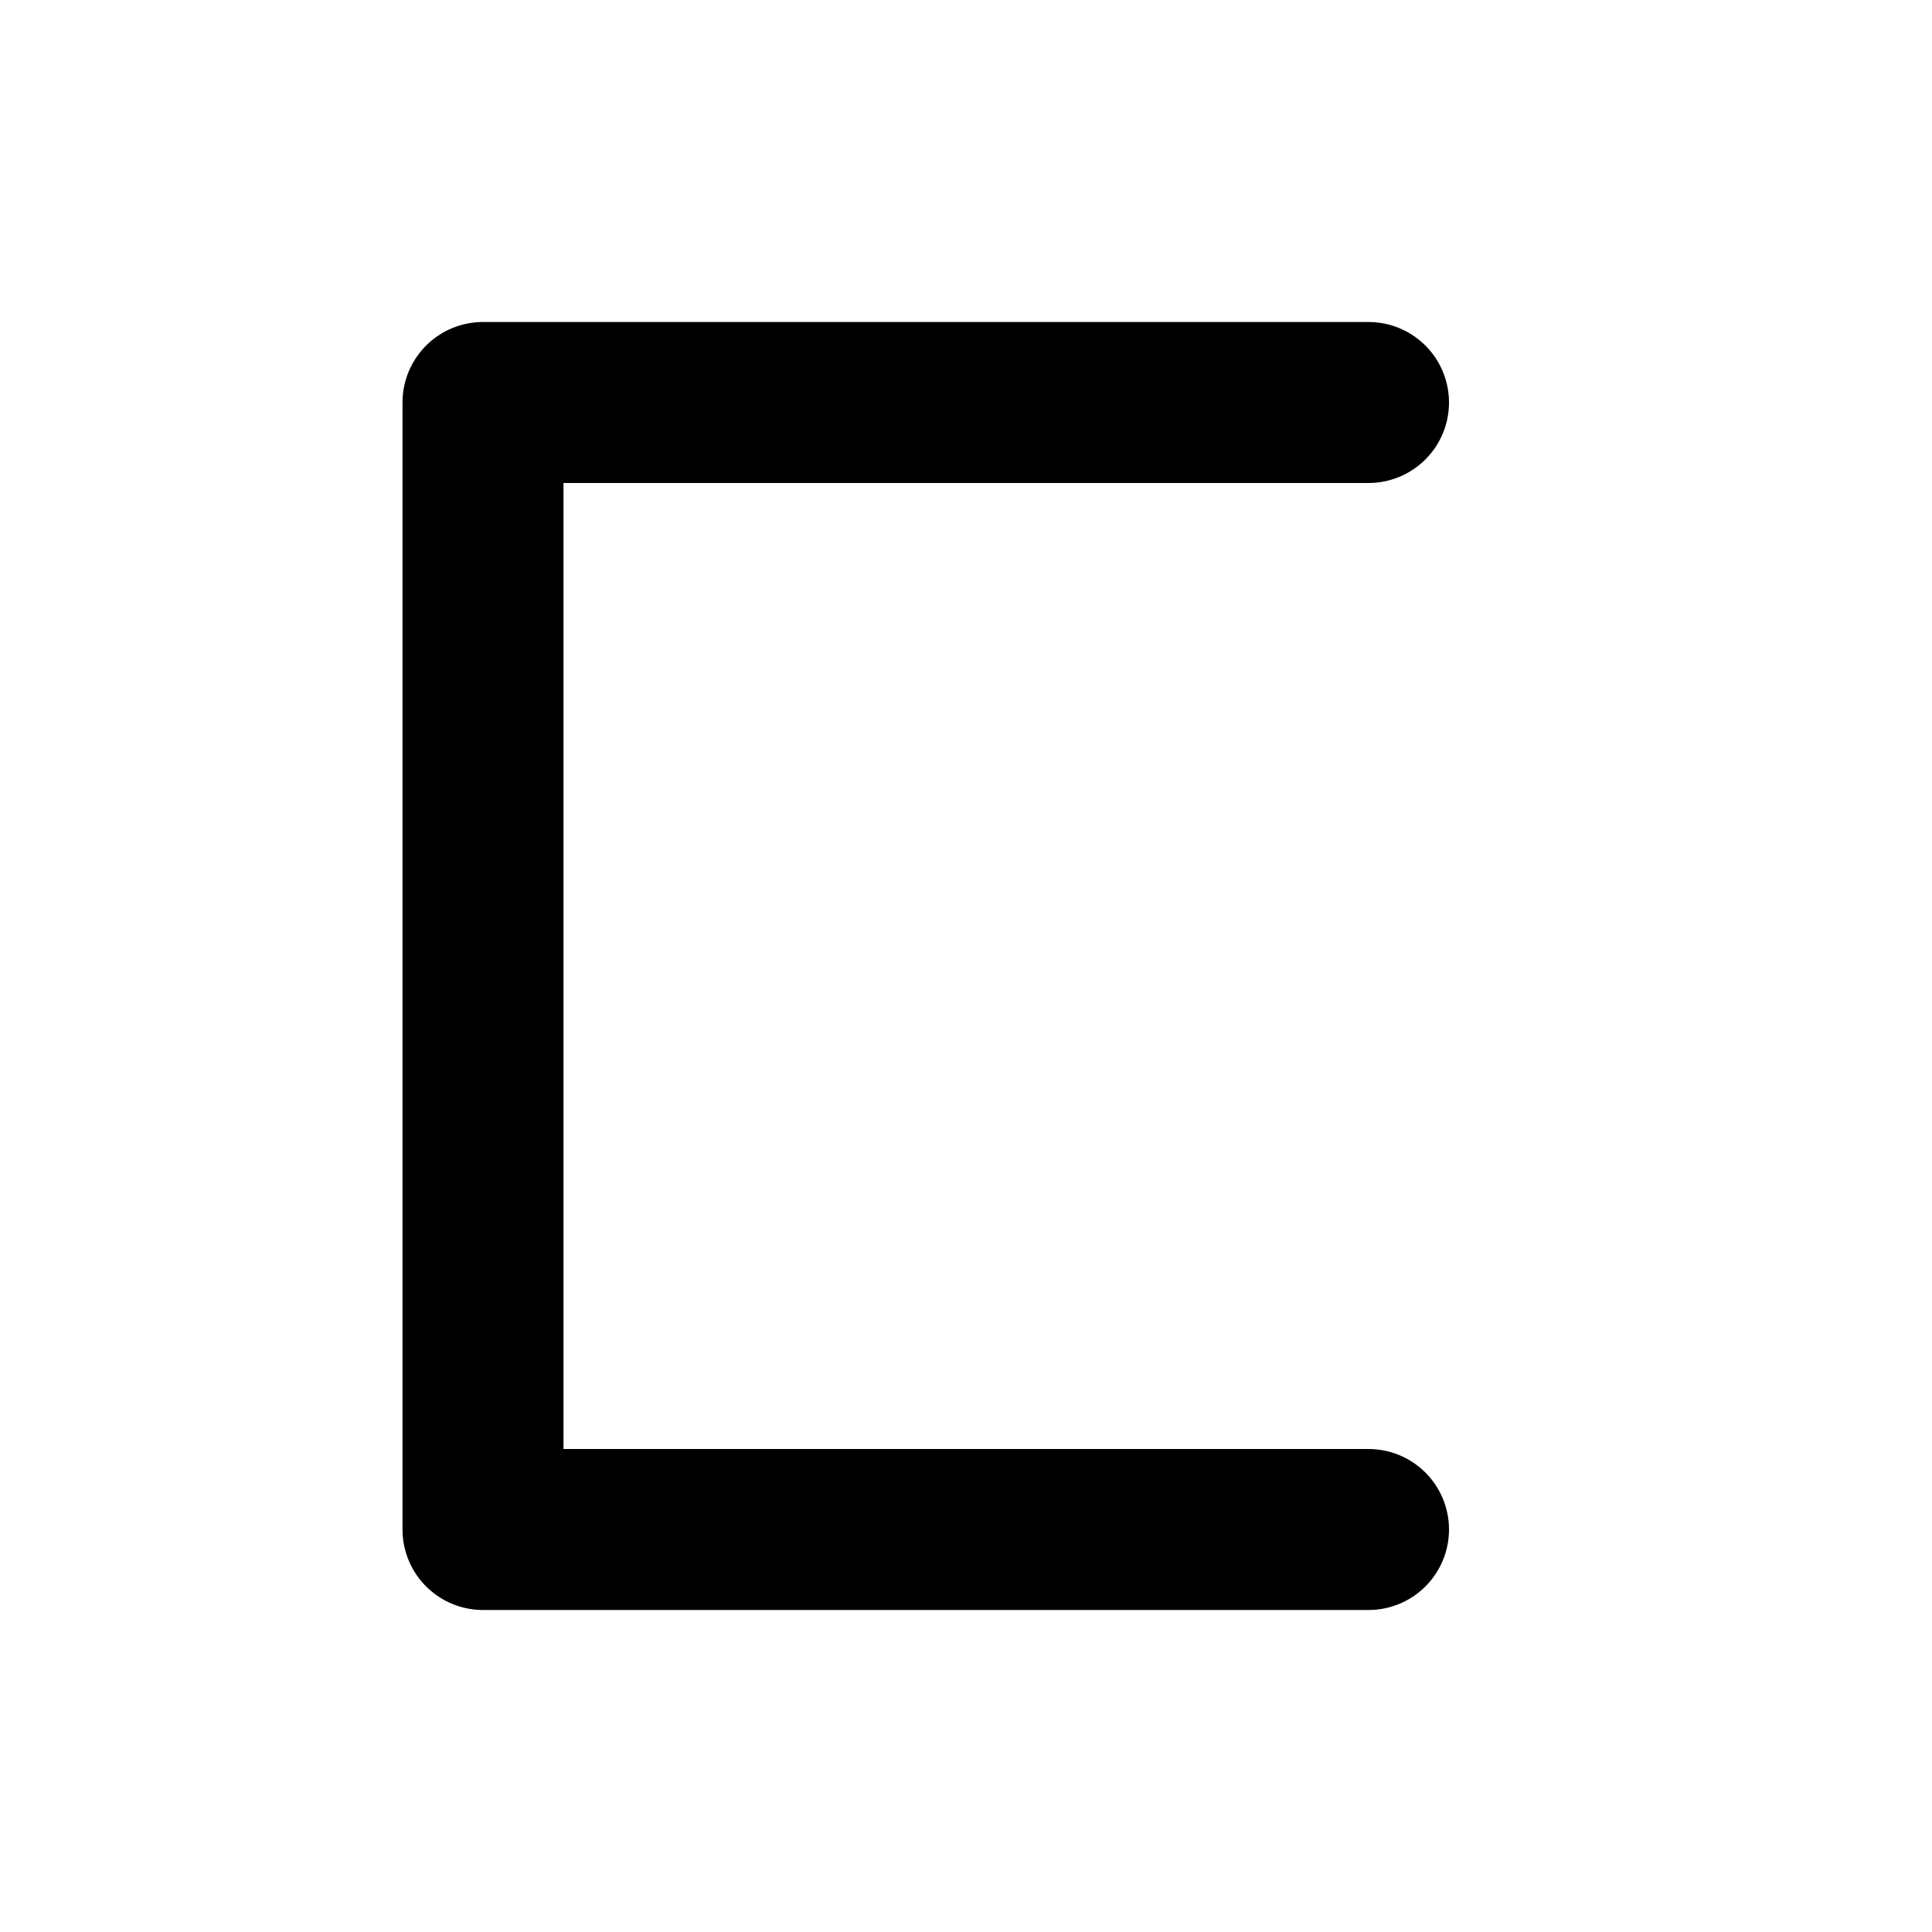
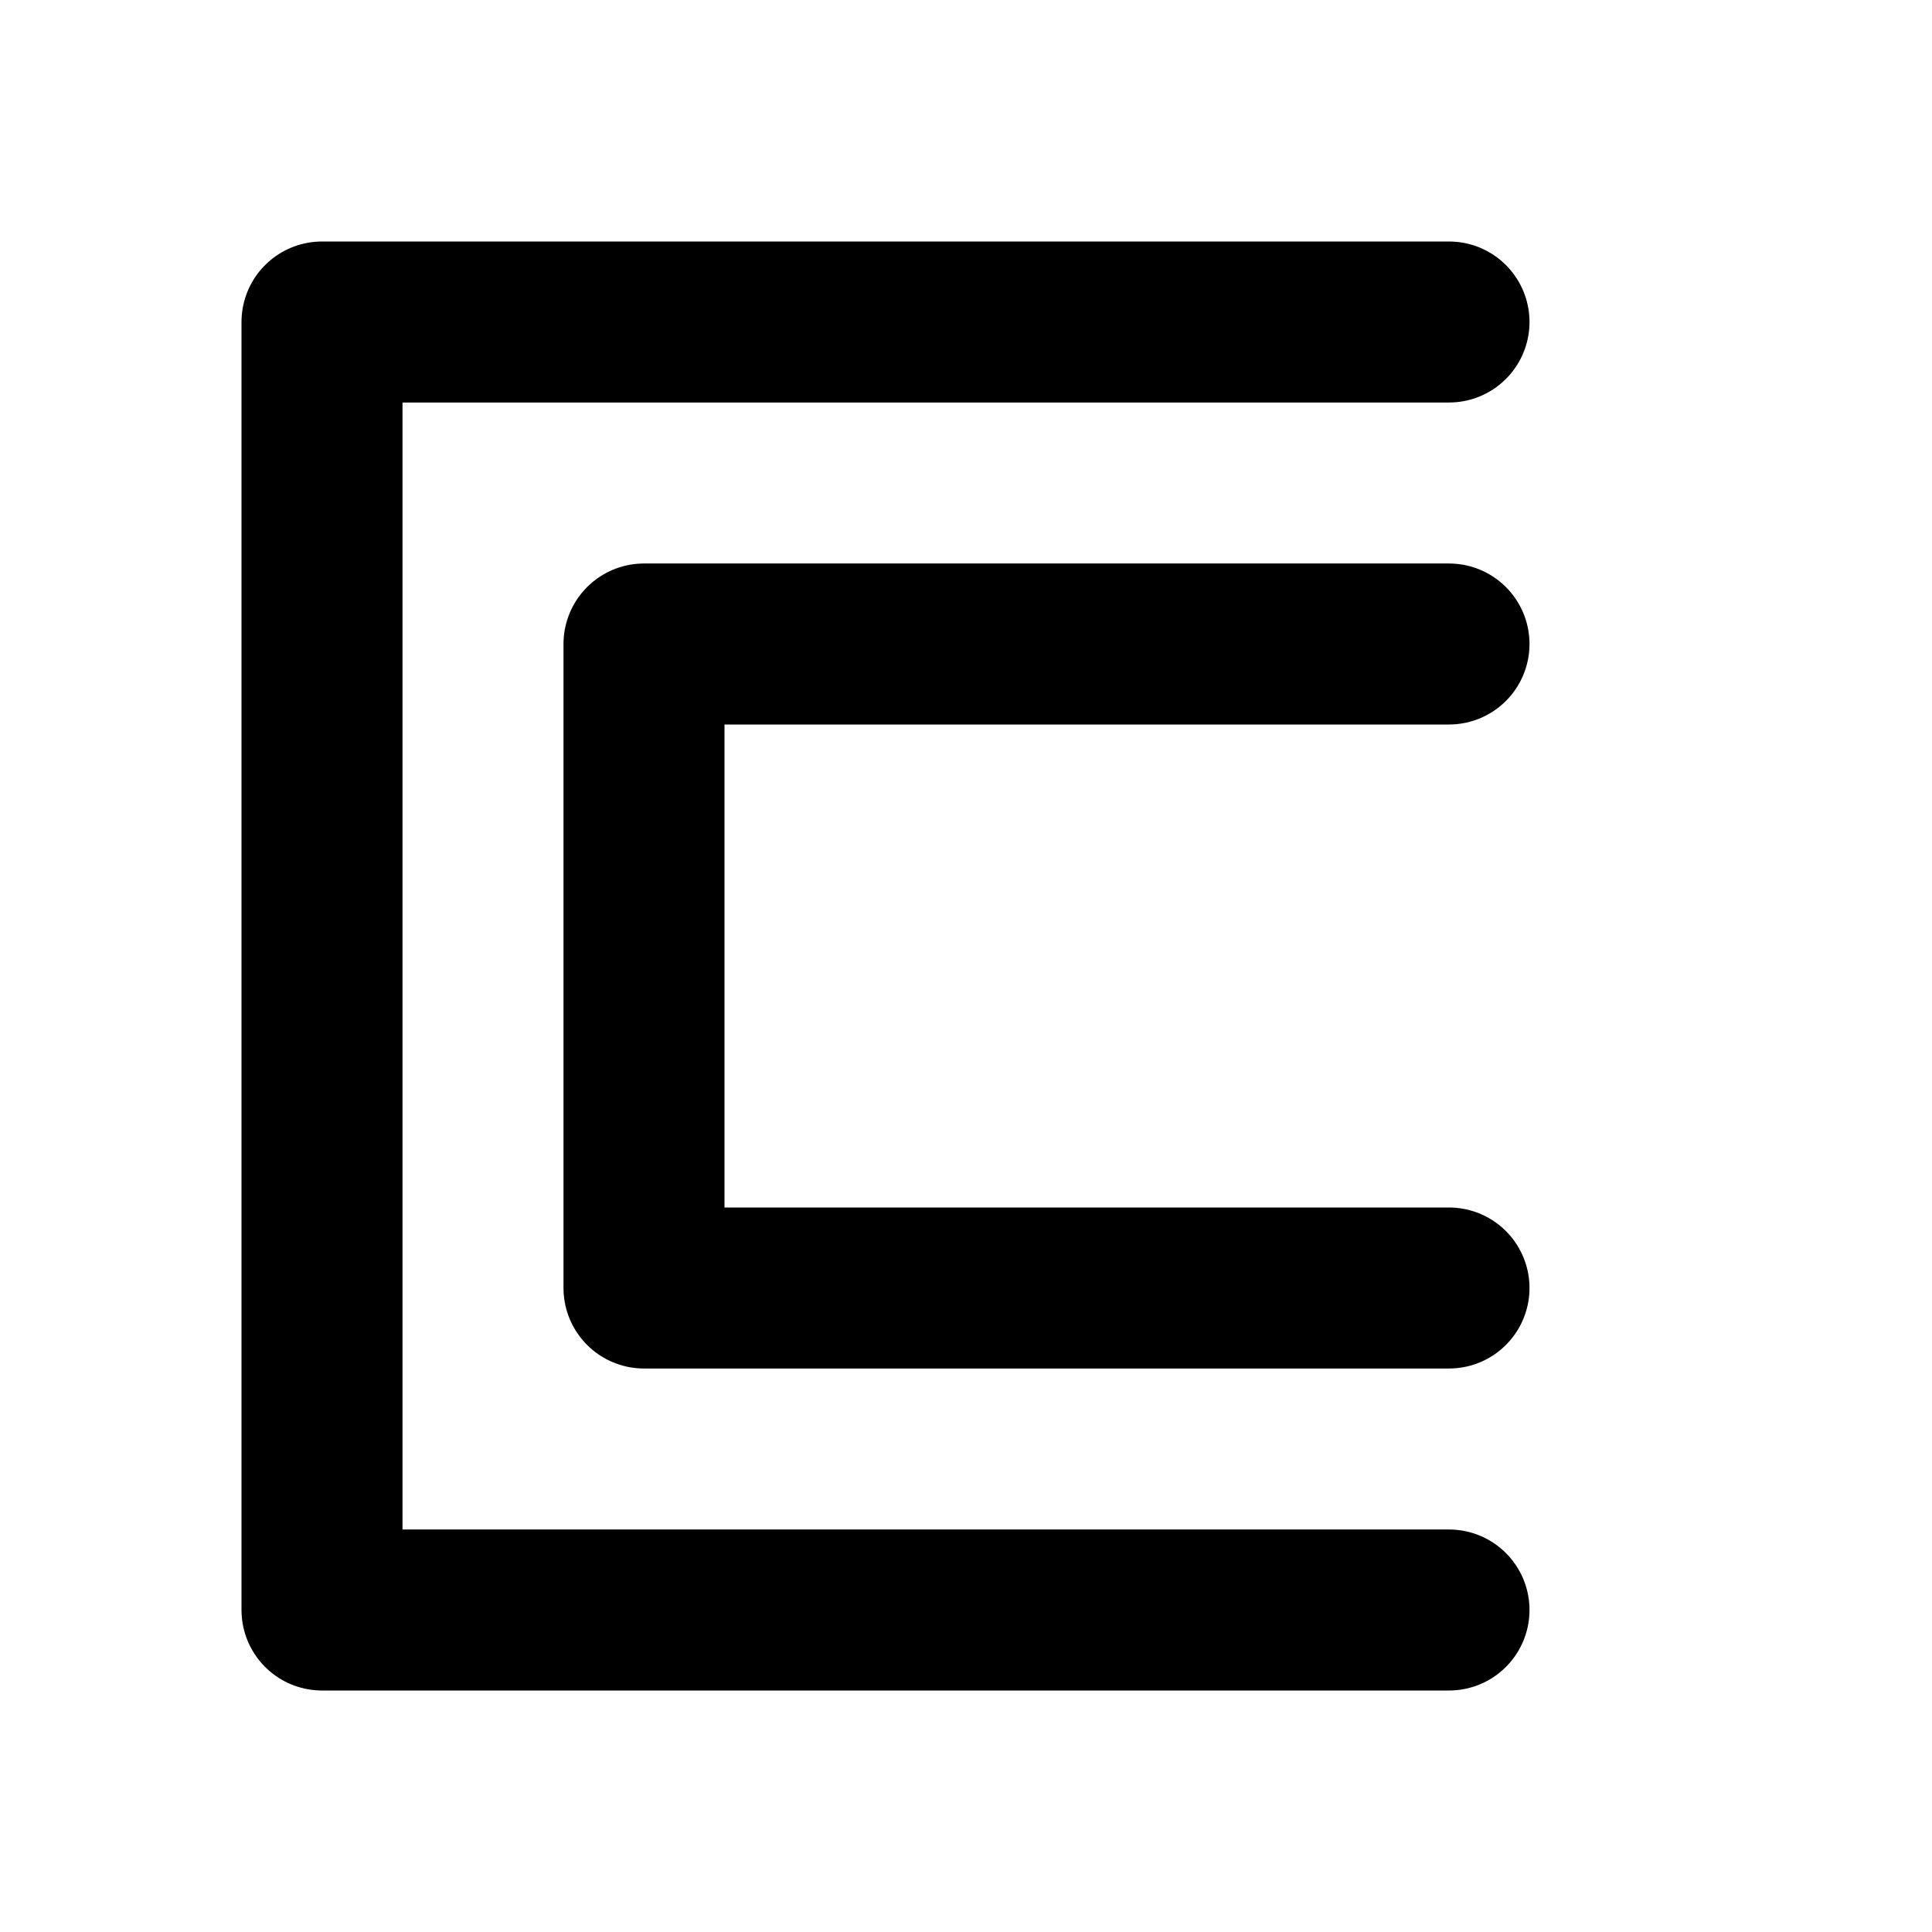
<svg xmlns="http://www.w3.org/2000/svg" viewBox="0 0 24 24" fill="none" stroke="currentColor" stroke-width="2" stroke-linecap="round" stroke-linejoin="round">
-   <path d="M17 5 L6 5 L6 19 L17 19" />
+   <path d="M18 4 L4 4 L4 20 L18 20" />
+   <path d="M18 8 L8 8 L8 16 L18 16" />
</svg>
